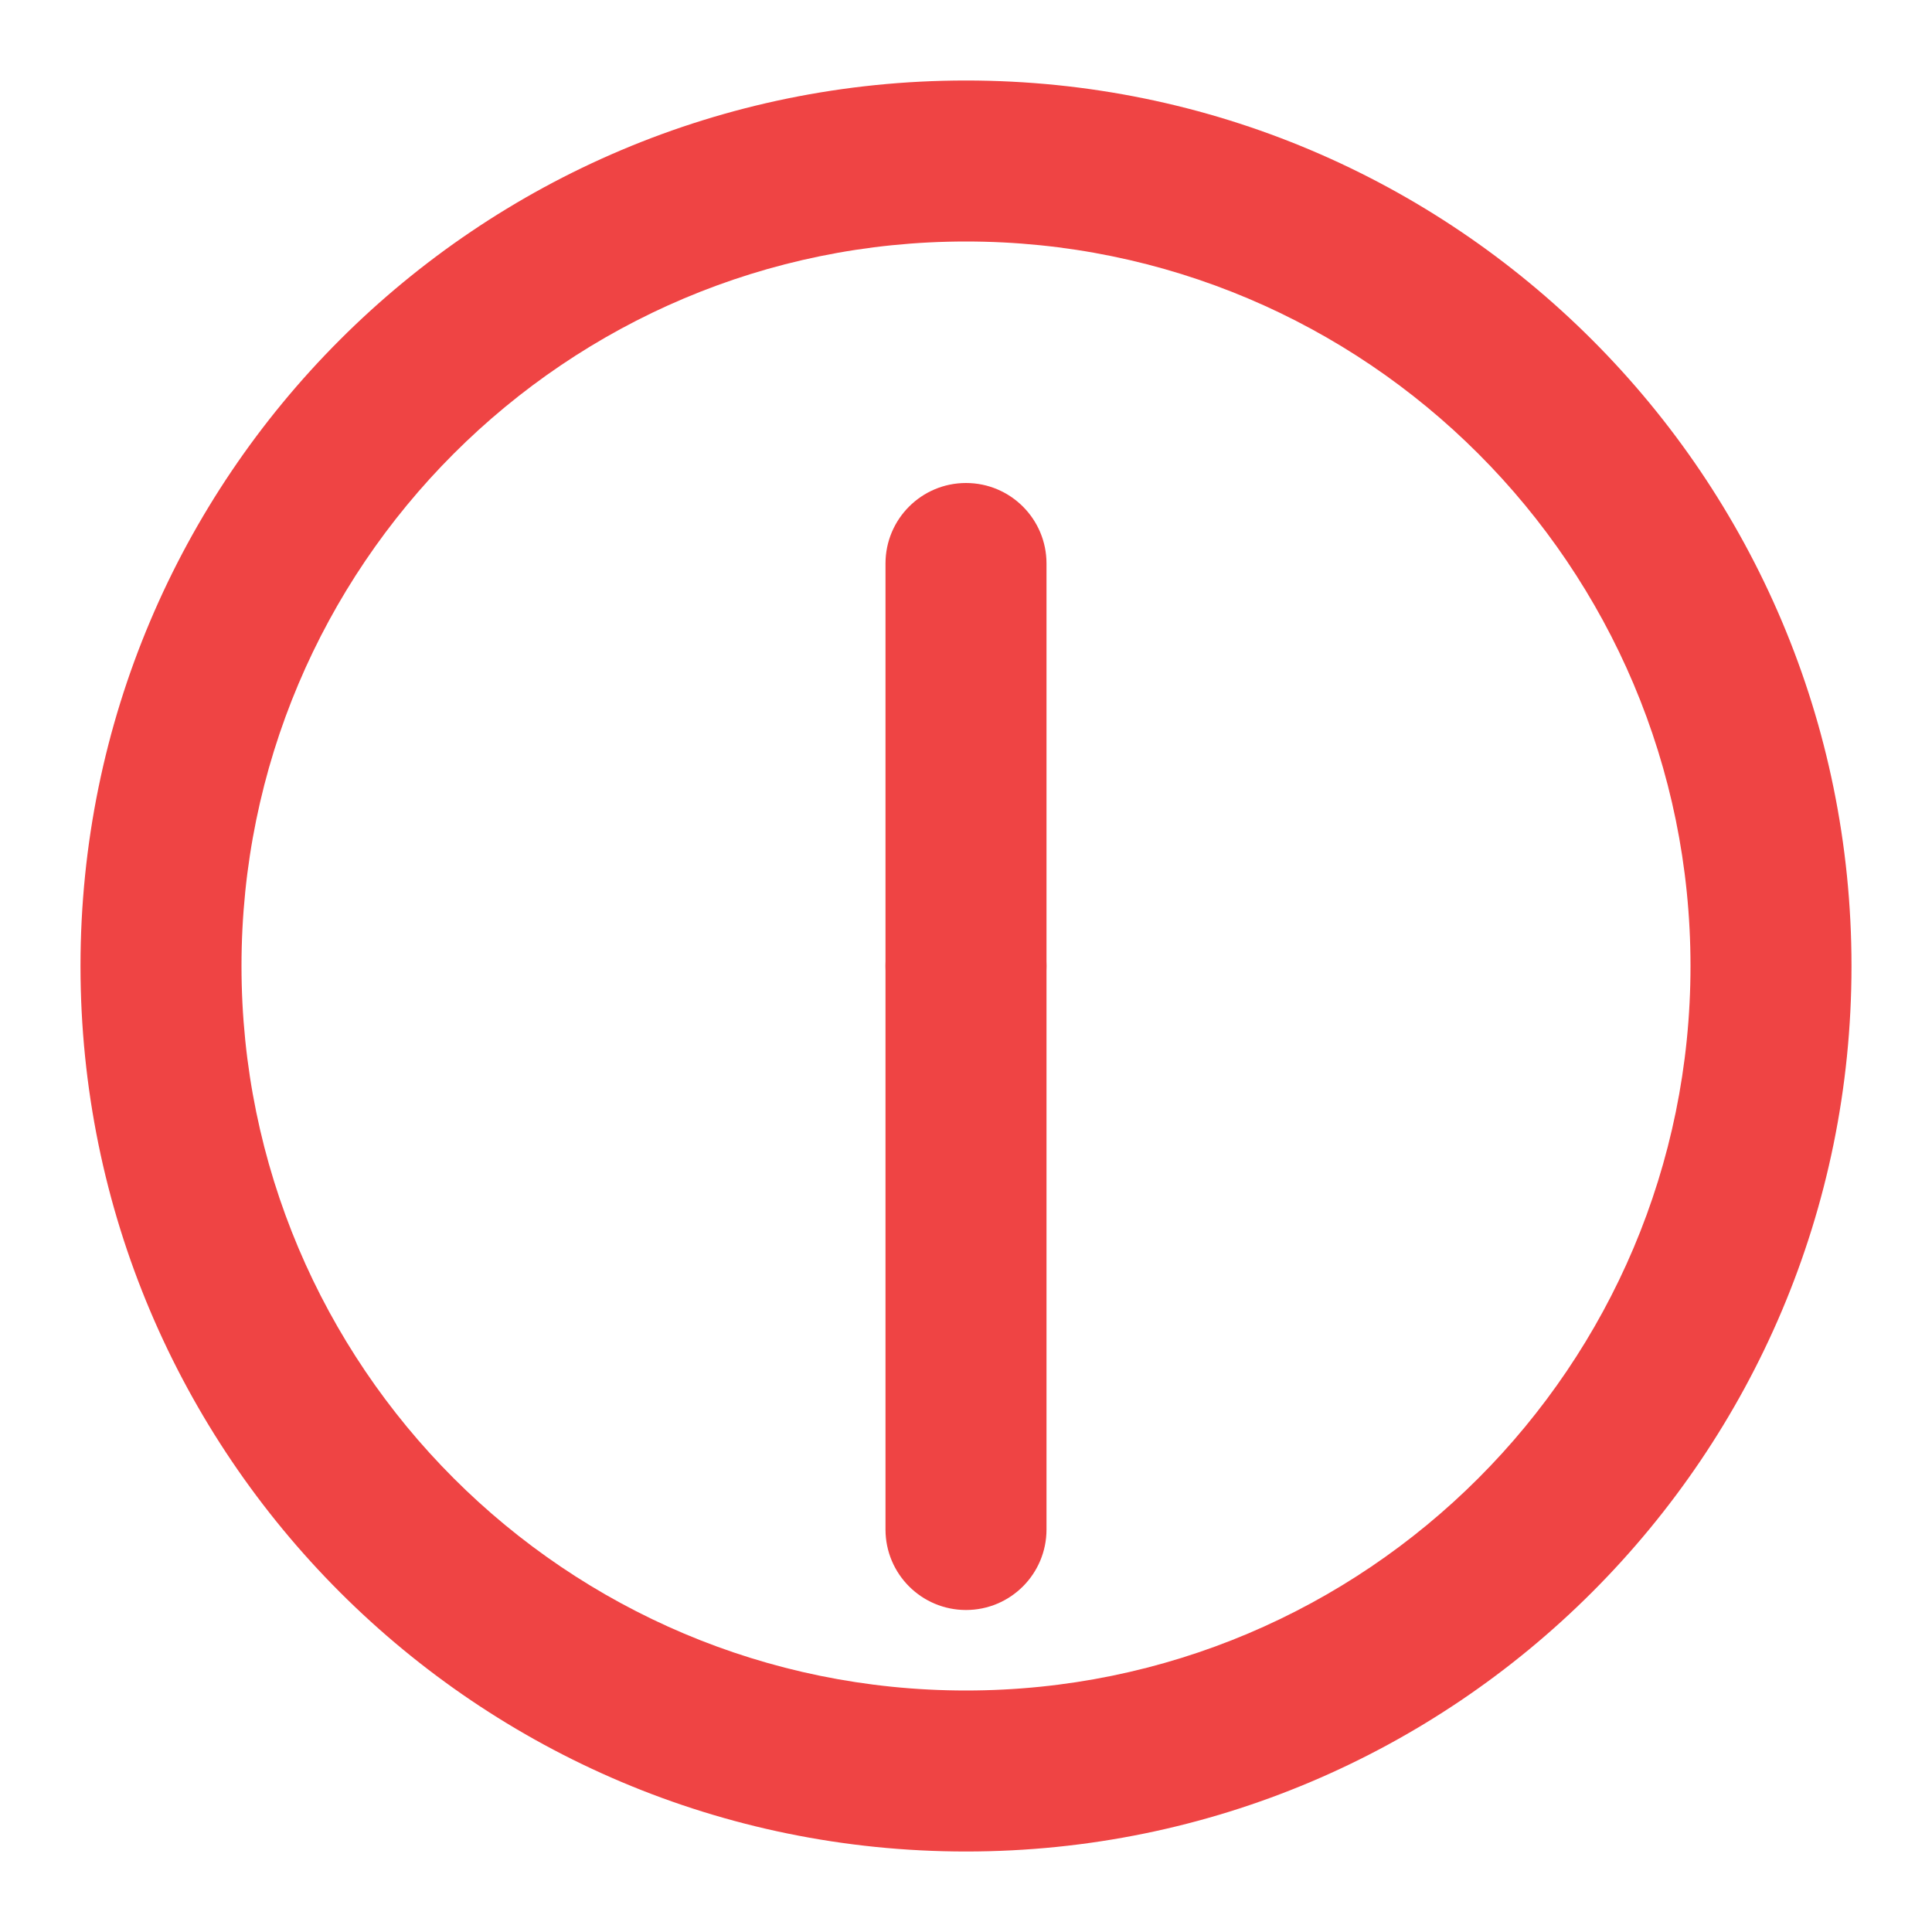
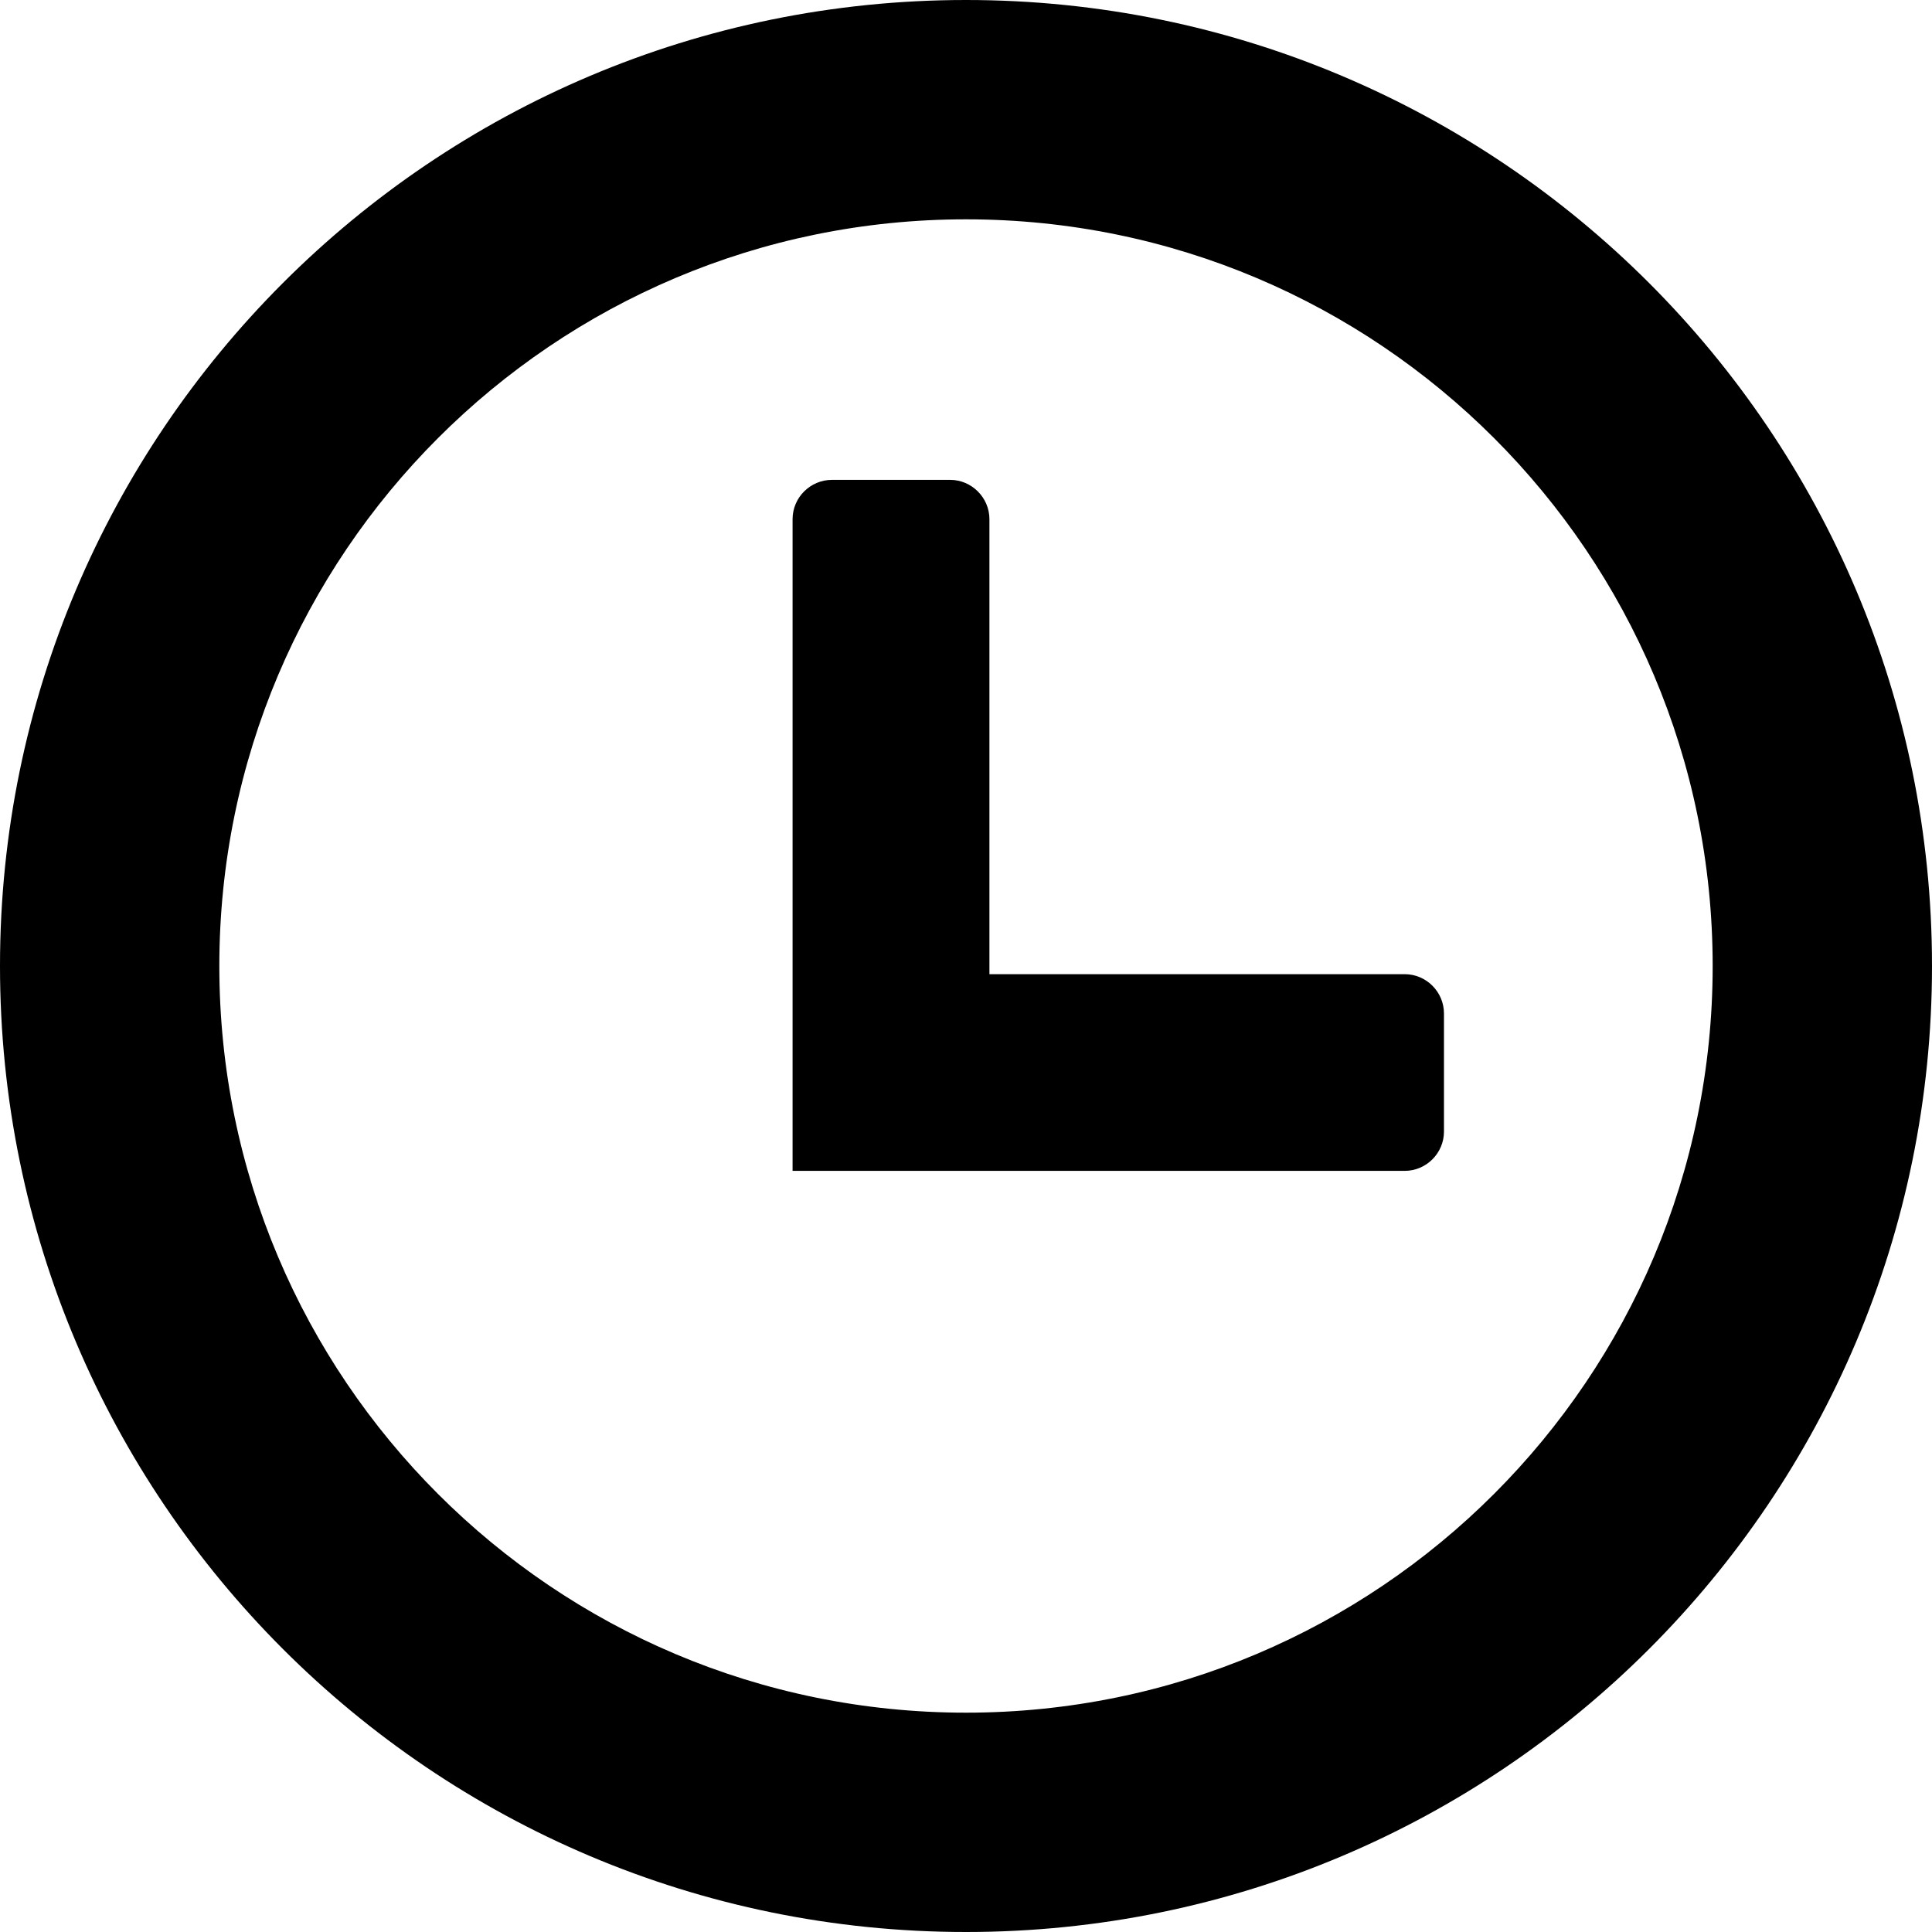
- <svg xmlns="http://www.w3.org/2000/svg" viewBox="0 0 24 24" width="24" height="24" fill="#EF4444" style="opacity:1;">
-   <path d="M12,1A11,11,0,1,0,23,12,11,11,0,0,0,12,1Zm0,20a9,9,0,1,1,9-9A9,9,0,0,1,12,21Z" />
-   <rect width="2" height="7" x="11" y="6" rx="1">
-     <animateTransform attributeName="transform" dur="9s" repeatCount="indefinite" type="rotate" values="0 12 12;360 12 12" />
-   </rect>
-   <rect width="2" height="9" x="11" y="11" rx="1">
-     <animateTransform attributeName="transform" dur="0.75s" repeatCount="indefinite" type="rotate" values="0 12 12;360 12 12" />
-   </rect>
+ <svg xmlns="http://www.w3.org/2000/svg" version="1.1" id="Layer_1" x="0px" y="0px" viewBox="0 0 122.88 122.88" style="enable-background:new 0 0 122.88 122.88" xml:space="preserve">
+   <style type="text/css">.st0{fill-rule:evenodd;clip-rule:evenodd;}</style>
+   <g>
+     <path class="st0" d="M61.44,0c33.93,0,61.44,27.51,61.44,61.44c0,33.93-27.51,61.44-61.44,61.44C27.51,122.88,0,95.37,0,61.44 C0,27.51,27.51,0,61.44,0L61.44,0z M52.92,30.52h7.51c1.37,0,2.5,1.13,2.5,2.5v28.94h26.41c1.38,0,2.5,1.13,2.5,2.5v7.51 c0,1.38-1.13,2.5-2.5,2.5H50.41V33.02C50.41,31.64,51.54,30.52,52.92,30.52L52.92,30.52z M61.44,13.95 c26.23,0,47.49,21.26,47.49,47.49c0,26.23-21.26,47.49-47.49,47.49c-26.23,0-47.49-21.26-47.49-47.49 C13.95,35.22,35.21,13.95,61.44,13.95L61.44,13.95z" />
+   </g>
</svg>
